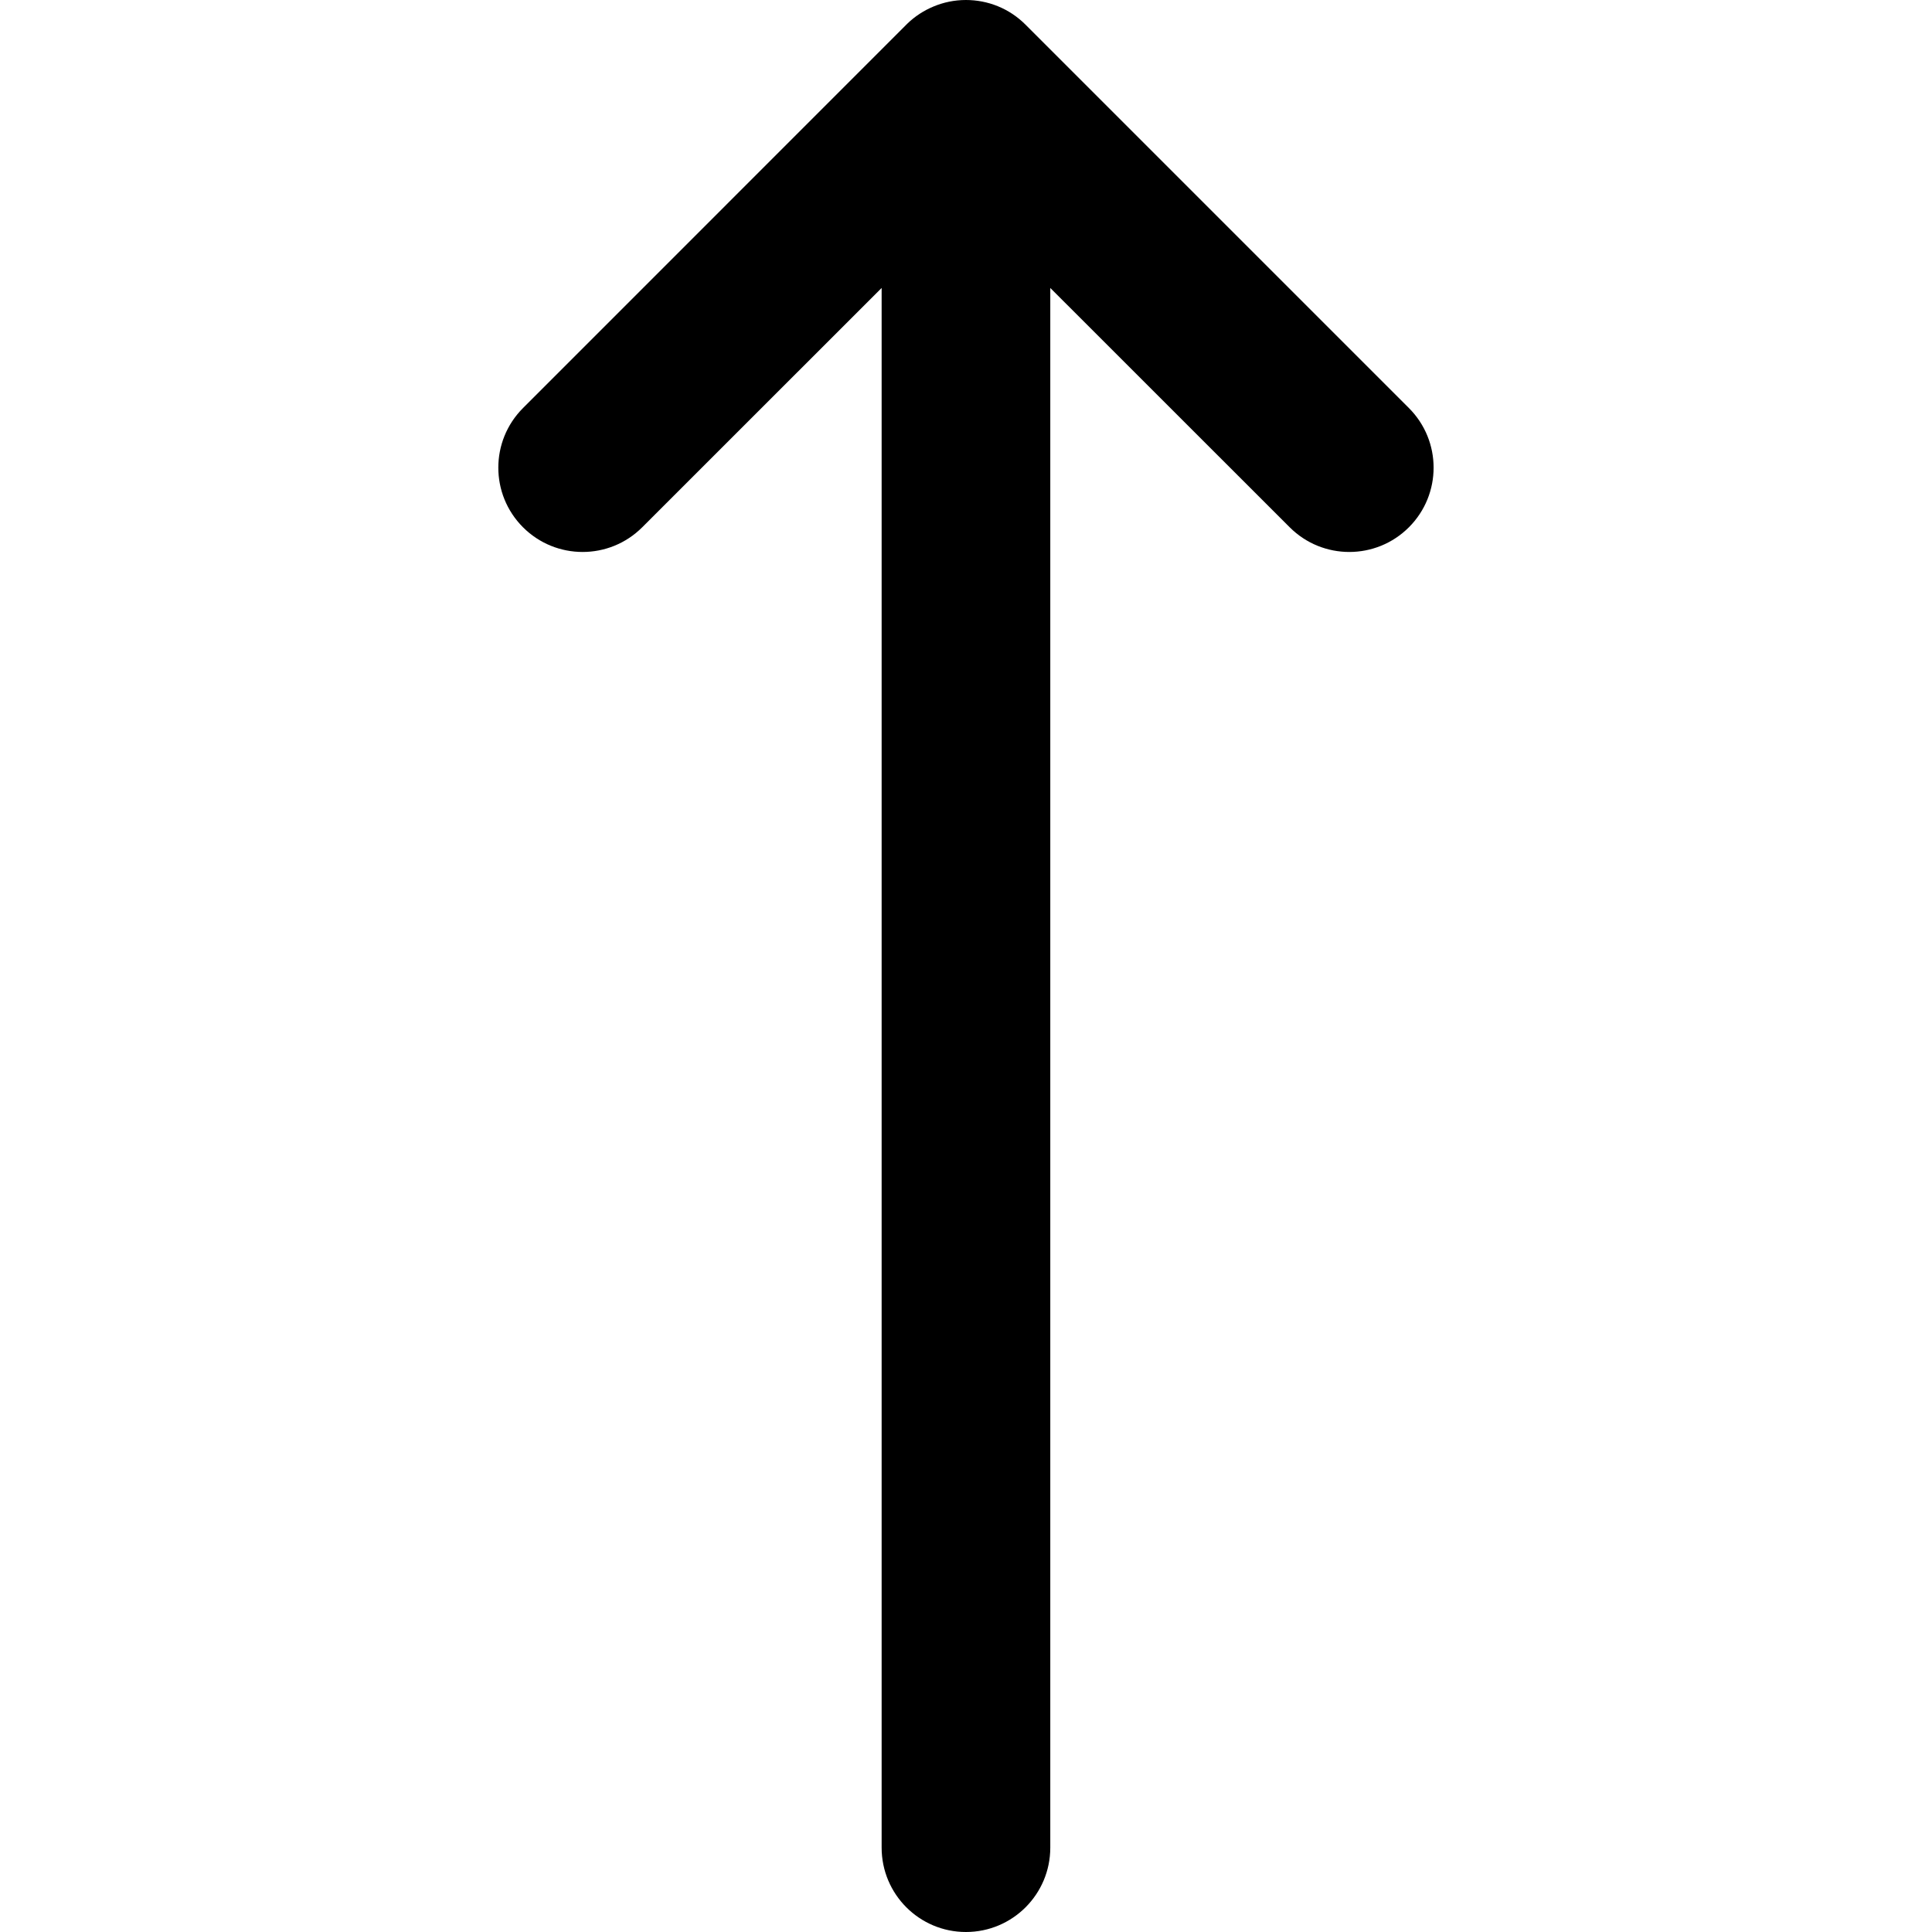
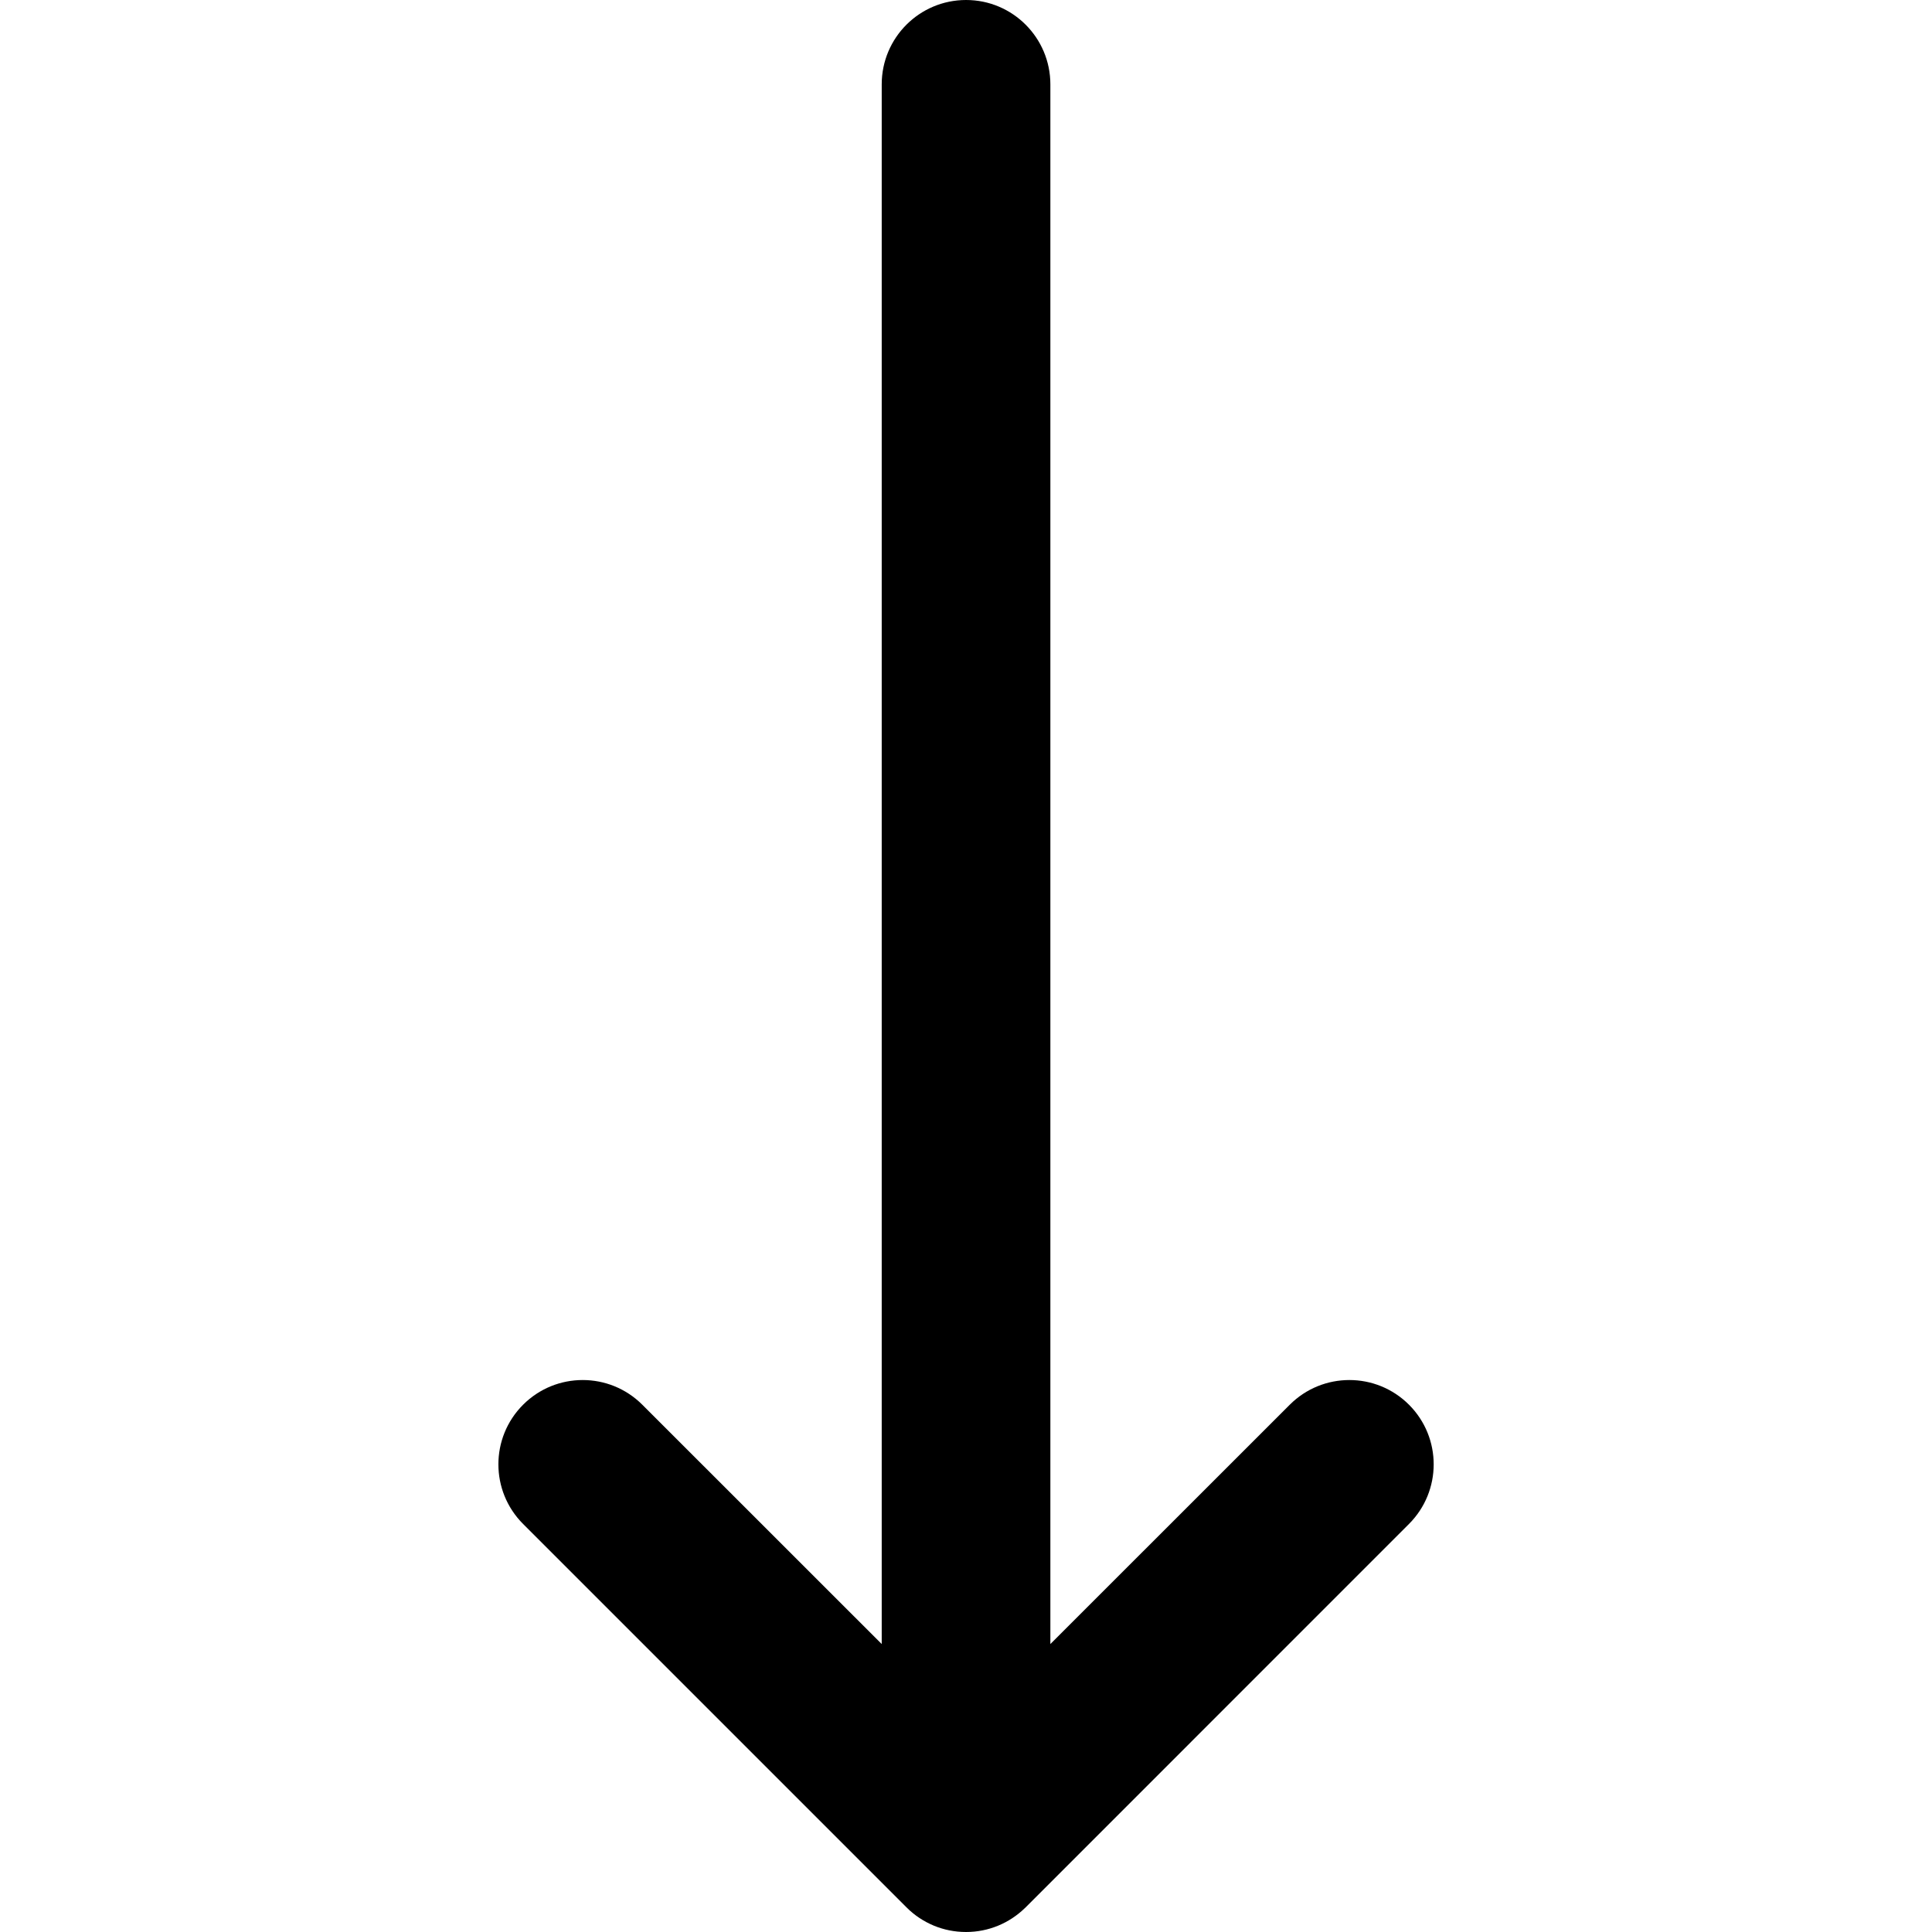
<svg xmlns="http://www.w3.org/2000/svg" width="24" height="24" viewBox="0 0 24 24" fill="none">
-   <path fill-rule="evenodd" clip-rule="evenodd" d="M11.596 0.081C11.478 0.13 11.367 0.201 11.27 0.295C11.266 0.3 11.261 0.304 11.257 0.308L6.497 5.069C6.088 5.478 6.088 6.141 6.497 6.55C6.906 6.959 7.569 6.959 7.978 6.55L10.952 3.577V22.952C10.952 23.531 11.421 24 11.999 24C12.578 24 13.047 23.531 13.047 22.952V3.577L16.021 6.55C16.43 6.959 17.093 6.959 17.502 6.55C17.911 6.141 17.911 5.478 17.502 5.069L12.74 0.307C12.536 0.102 12.268 -1.19109e-06 11.999 0C11.856 0 11.72 0.029 11.596 0.081Z" fill="black" />
+   <path fill-rule="evenodd" clip-rule="evenodd" d="M11.6 23.921C11.723 23.972 11.858 24 12.001 24C12.283 24 12.539 23.888 12.727 23.707C12.732 23.702 12.738 23.697 12.743 23.692L17.503 18.931C17.912 18.522 17.912 17.859 17.503 17.45C17.094 17.041 16.431 17.041 16.022 17.45L13.048 20.423L13.048 1.048C13.048 0.469 12.579 0 12.001 0C11.422 0 10.953 0.469 10.953 1.048L10.953 20.423L7.979 17.45C7.57 17.041 6.907 17.041 6.498 17.45C6.089 17.859 6.089 18.522 6.498 18.931L11.26 23.693C11.36 23.794 11.476 23.869 11.6 23.921Z" fill="black" />
</svg>
